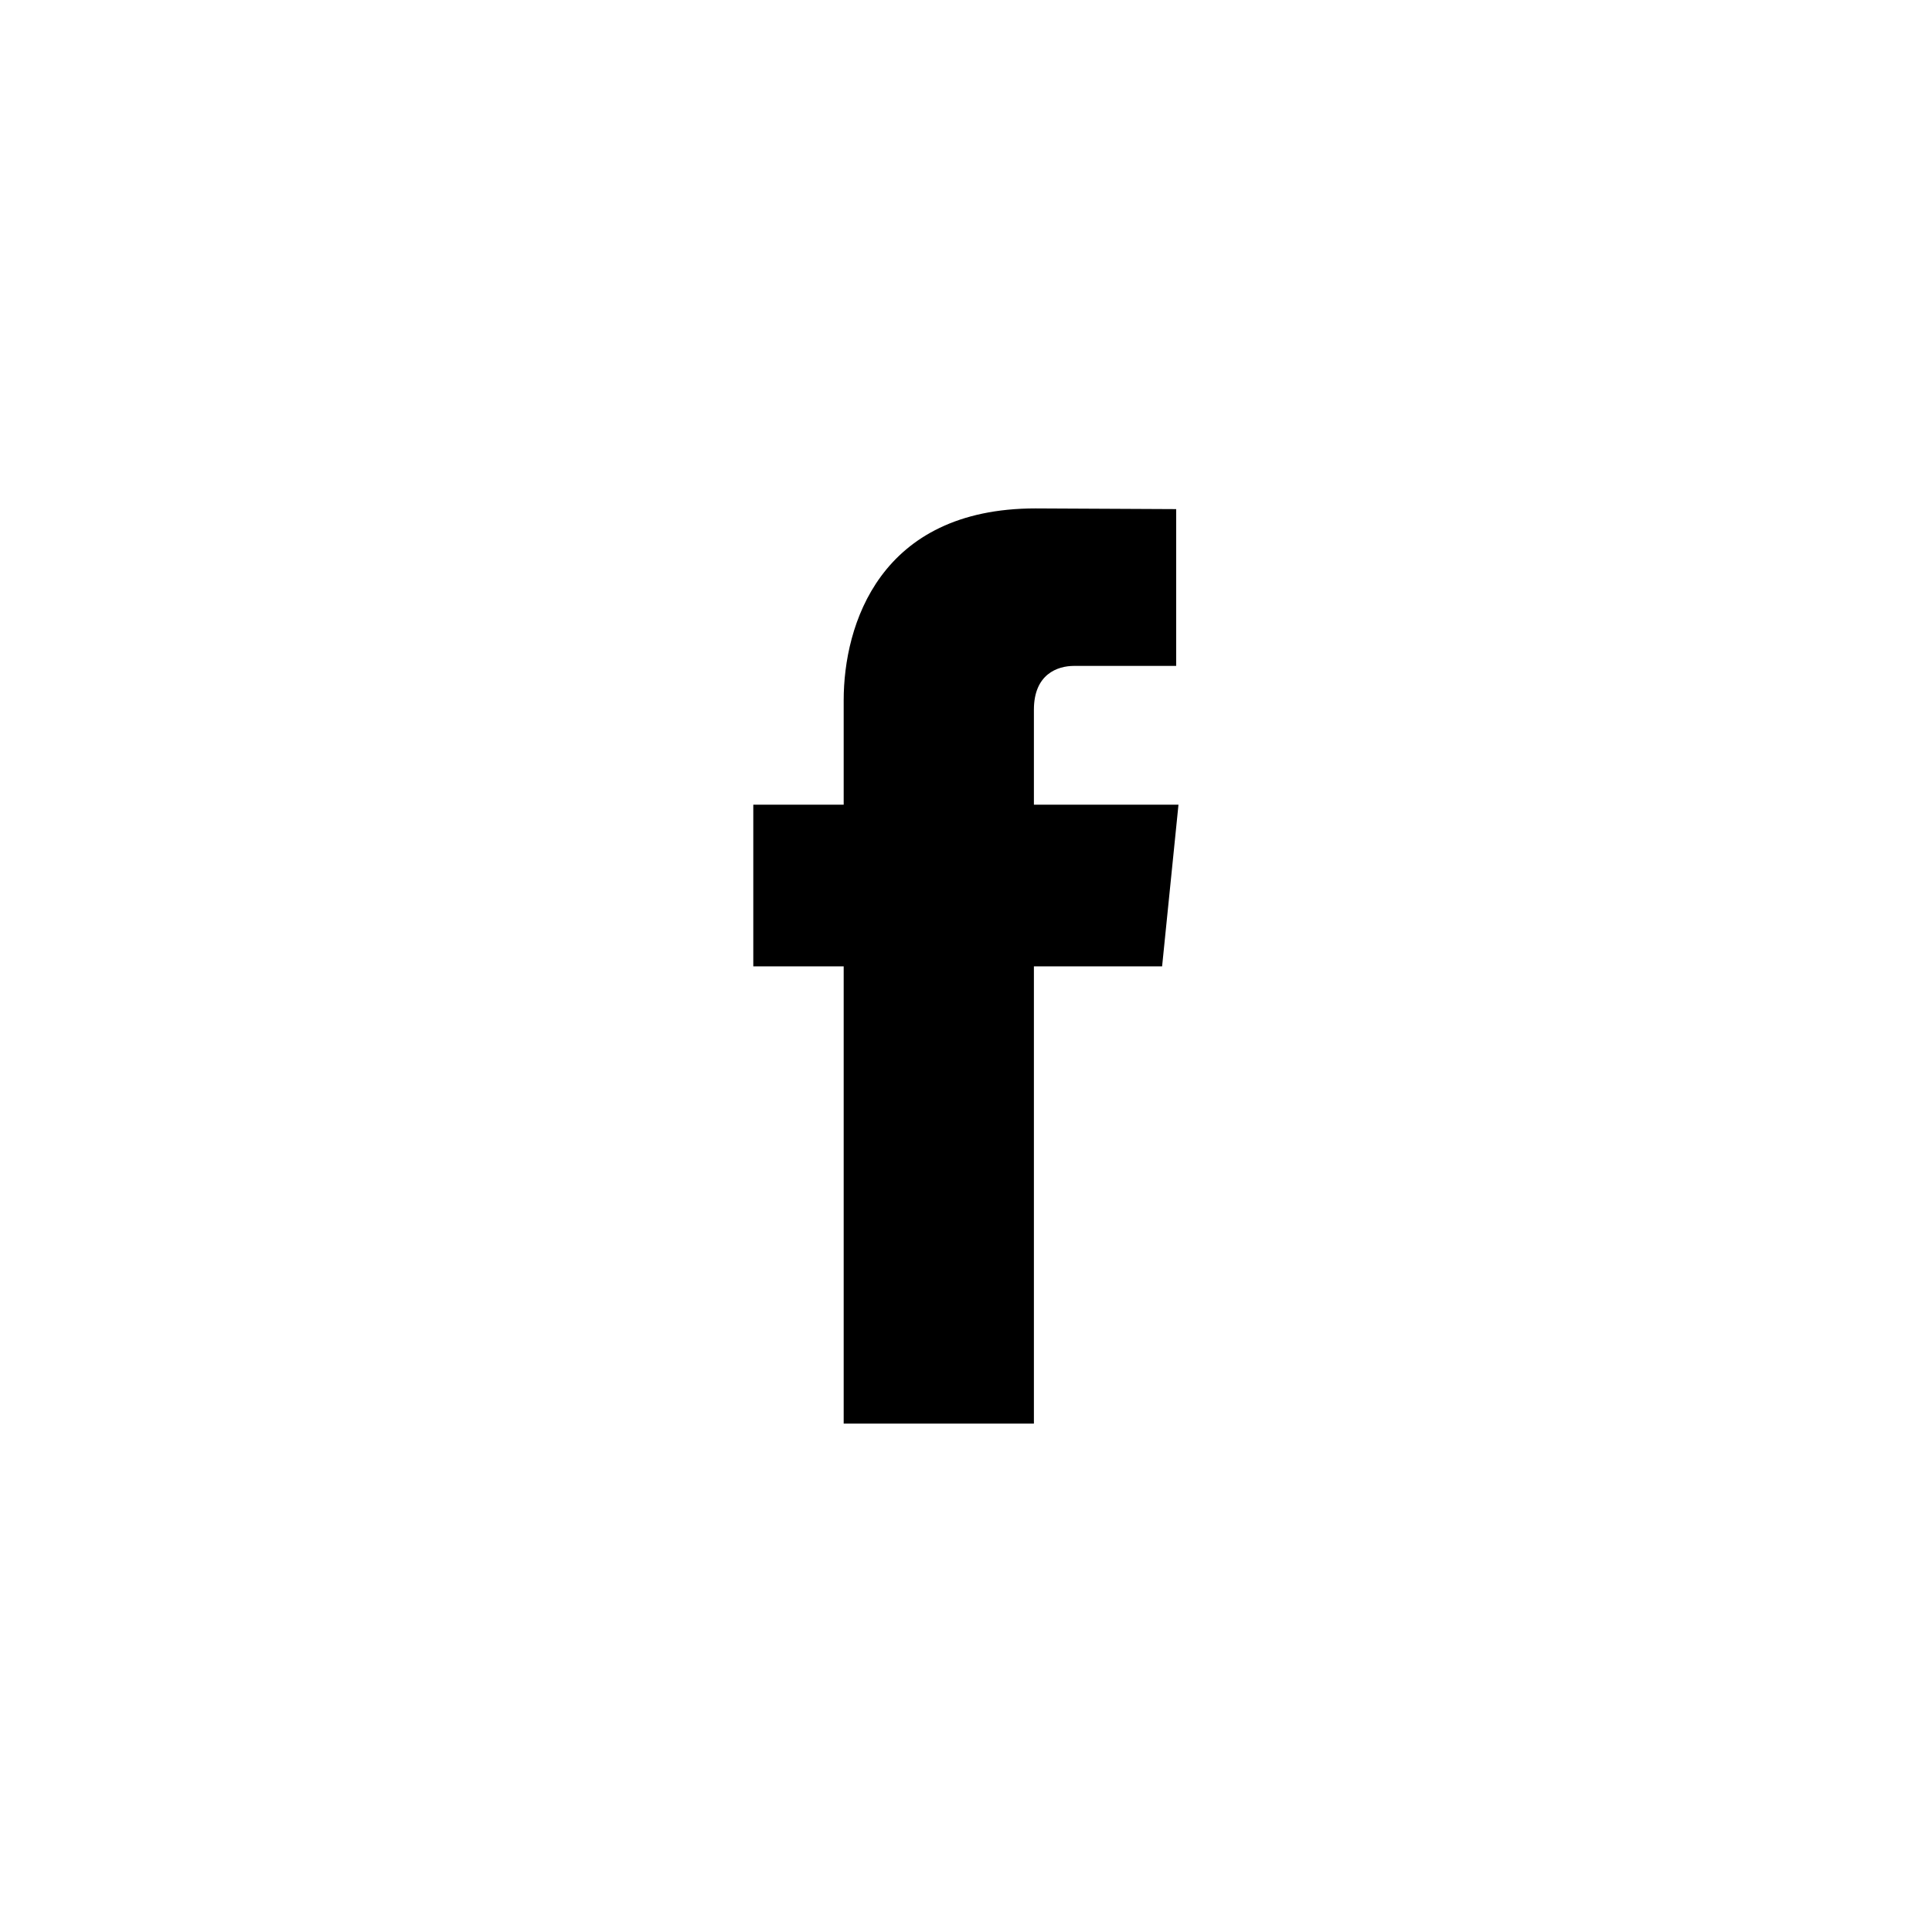
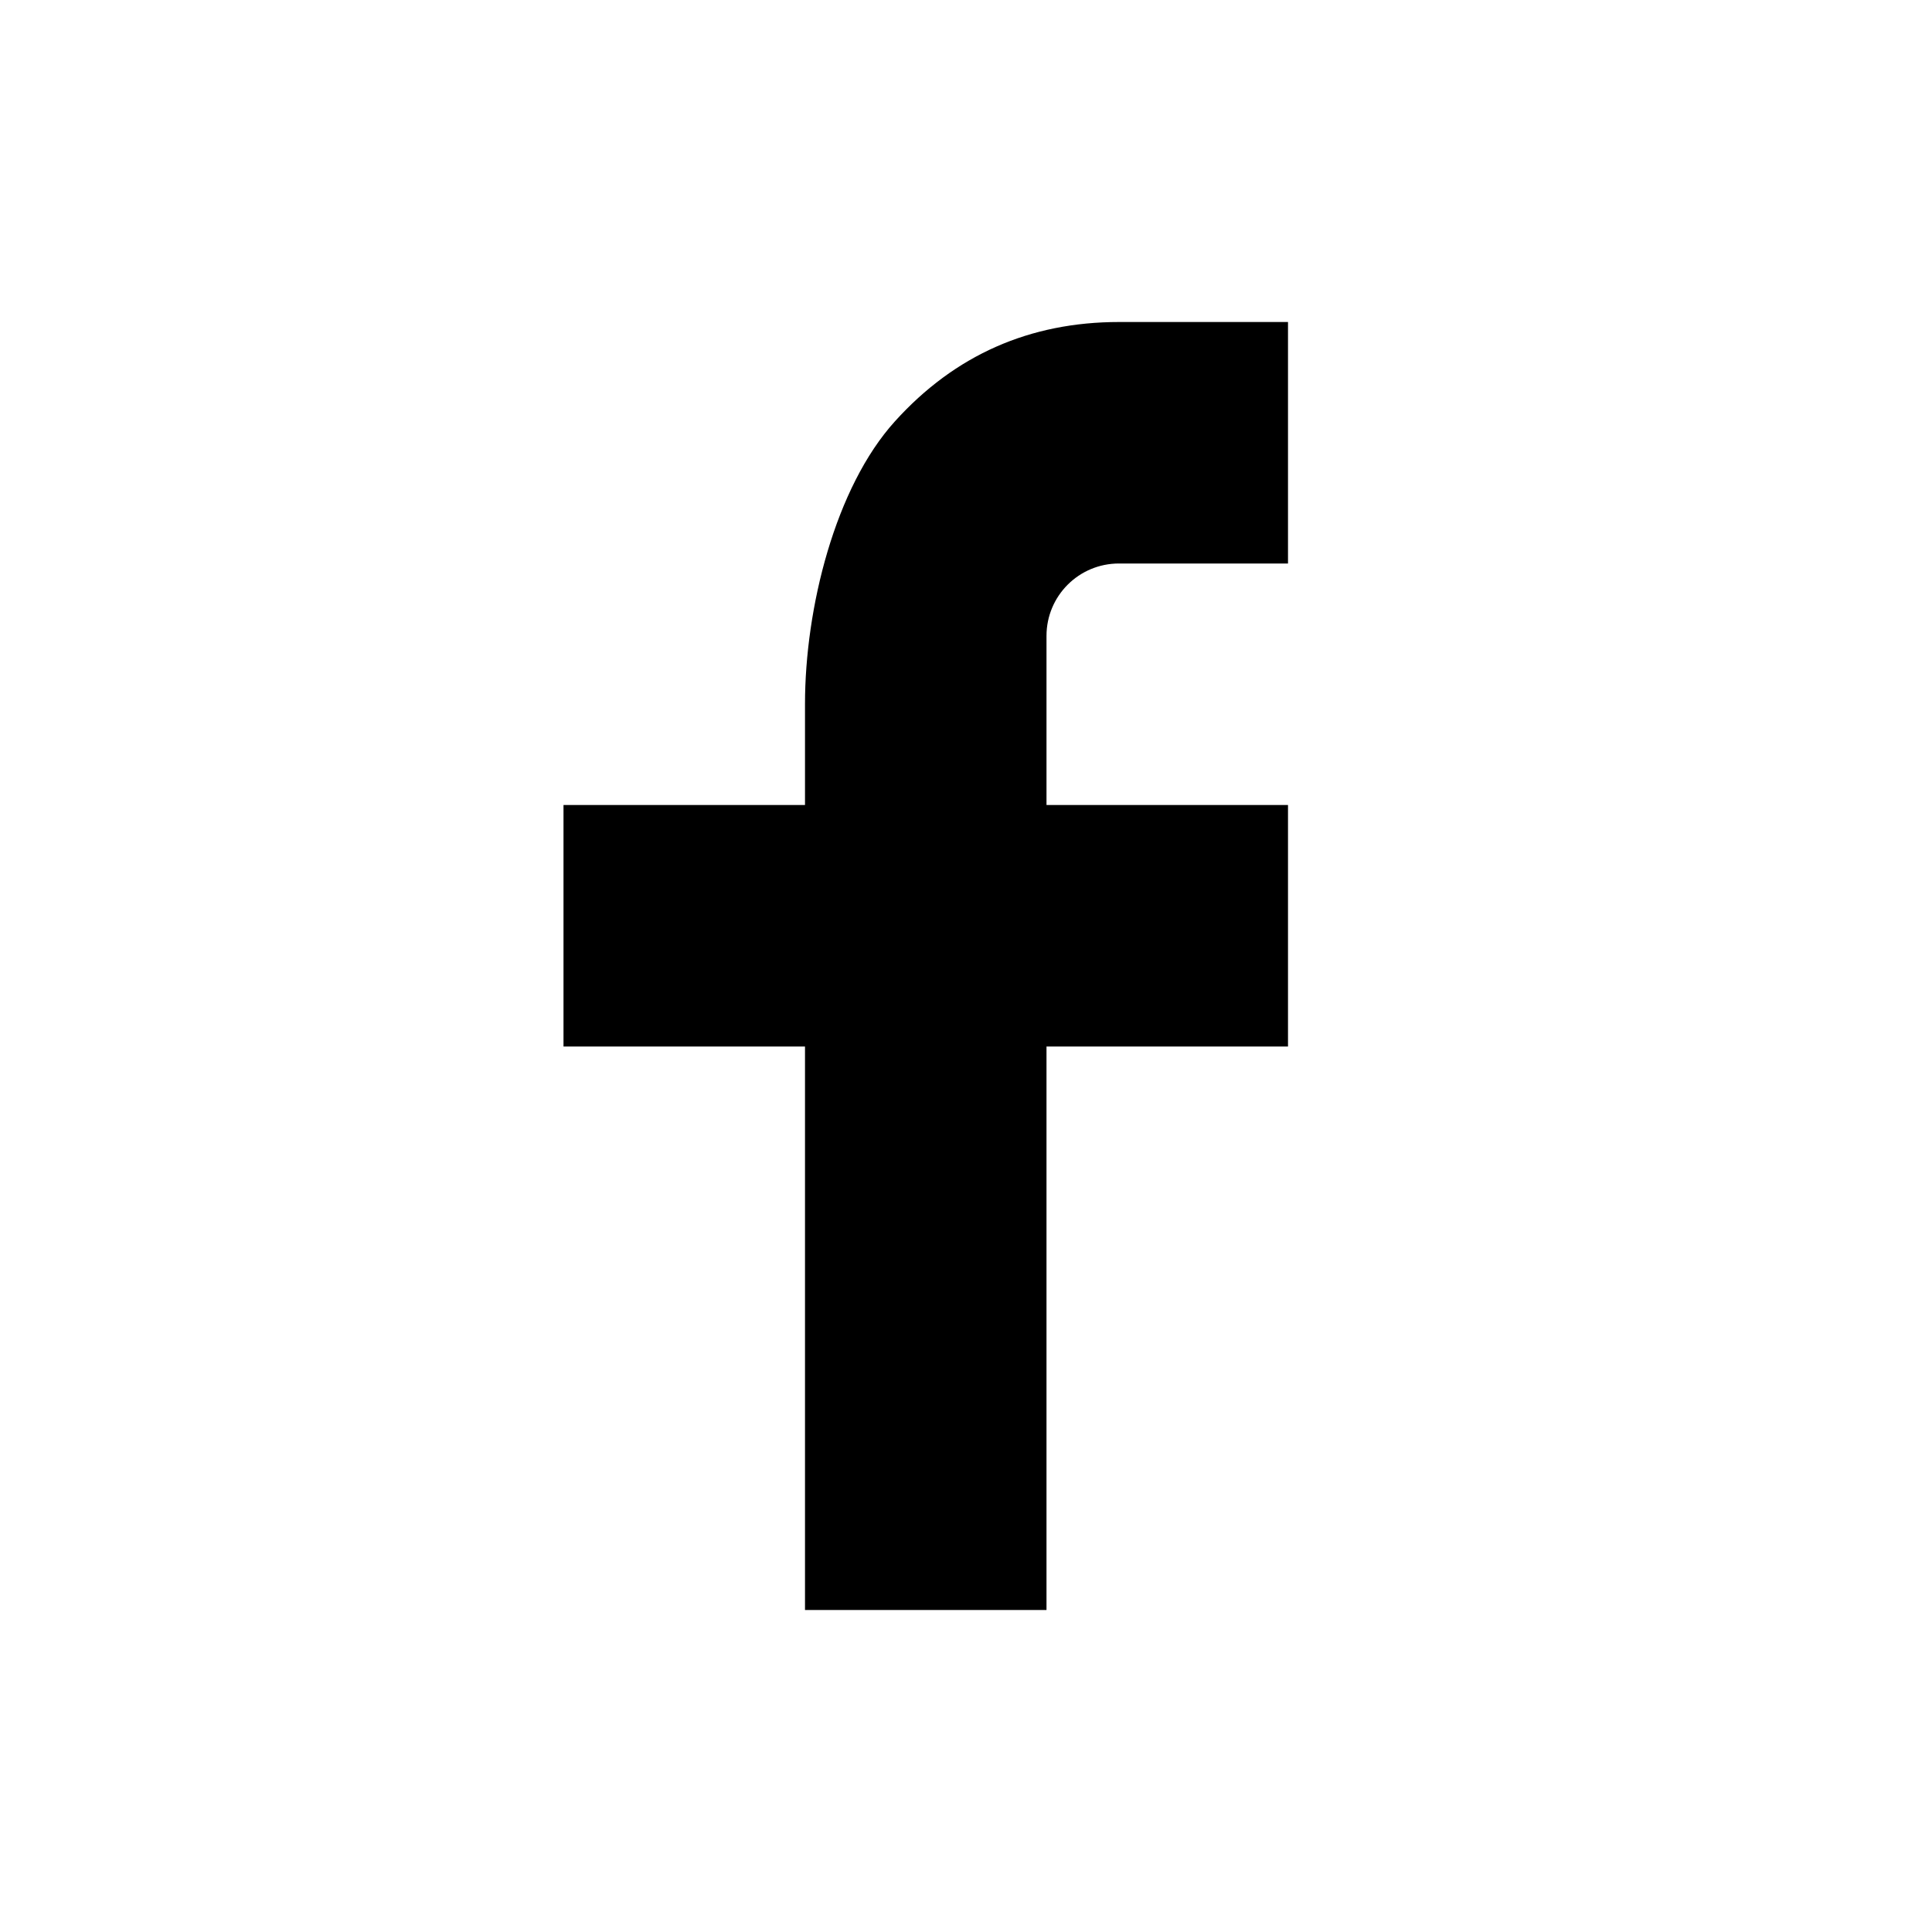
- <svg xmlns="http://www.w3.org/2000/svg" height="1.707in" style="shape-rendering:geometricPrecision; text-rendering:geometricPrecision; image-rendering:optimizeQuality; fill-rule:evenodd; clip-rule:evenodd" version="1.1" viewBox="0 0 8379 8379" width="1.707in" xml:space="preserve">
-   <defs>
-     <style type="text/css">
-    
-     .fil0 {fill:none}
-     .fil1 {fill:black;fill-rule:nonzero}
-    
-   </style>
-   </defs>
-   <g id="Layer_x0020_1">
-     <rect class="fil0" height="8379" width="8379" />
-     <path class="fil1" d="M5111 3490l-627 0 0 -412c0,-154 102,-190 174,-190 72,0 443,0 443,0l0 -680 -610 -3c-677,0 -832,507 -832,832l0 453 -392 0 0 701 392 0c0,899 0,1983 0,1983l825 0c0,0 0,-1095 0,-1983l556 0 71 -701z" />
+ <svg xmlns="http://www.w3.org/2000/svg" baseProfile="tiny" height="24px" id="Layer_1" version="1.2" viewBox="0 0 24 24" width="24px" xml:space="preserve">
+   <g>
+     <path d="M13,10h3v3h-3v7h-3v-7H7v-3h3V8.745c0-1.189,0.374-2.691,1.118-3.512C11.862,4.41,12.791,4,13.904,4H16v3h-2.1   C13.402,7,13,7.402,13,7.899V10z" />
  </g>
</svg>
